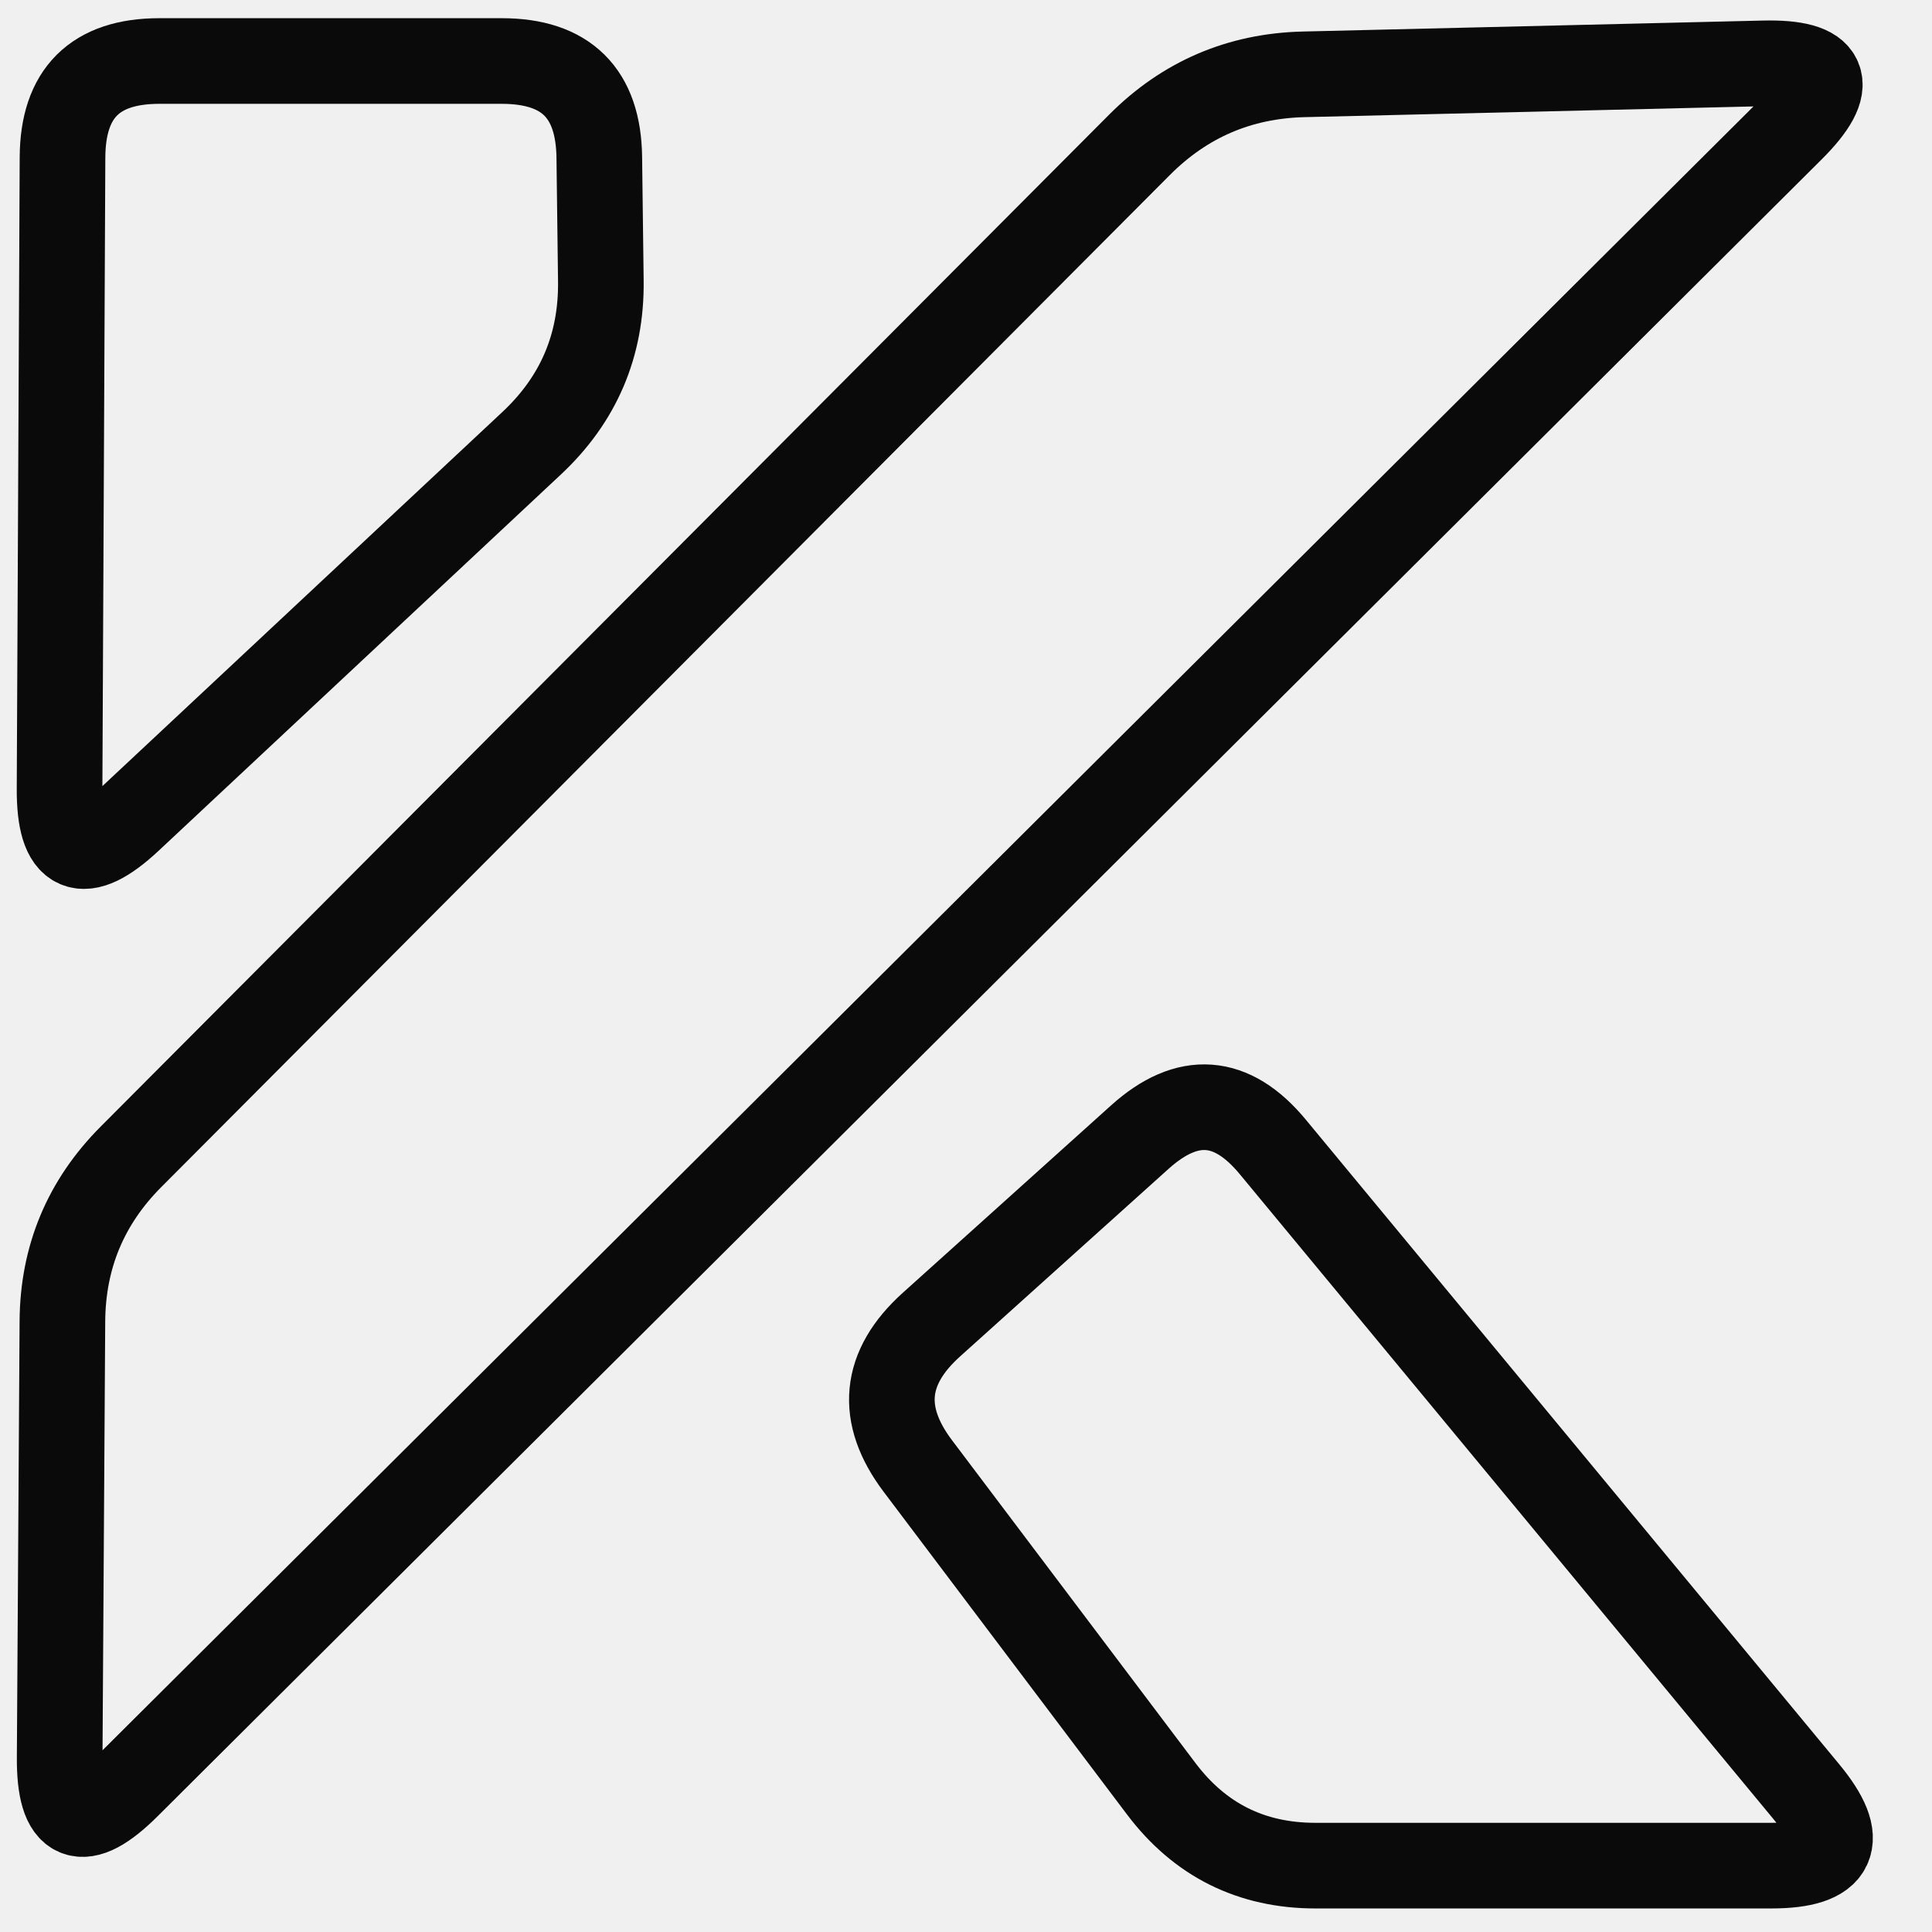
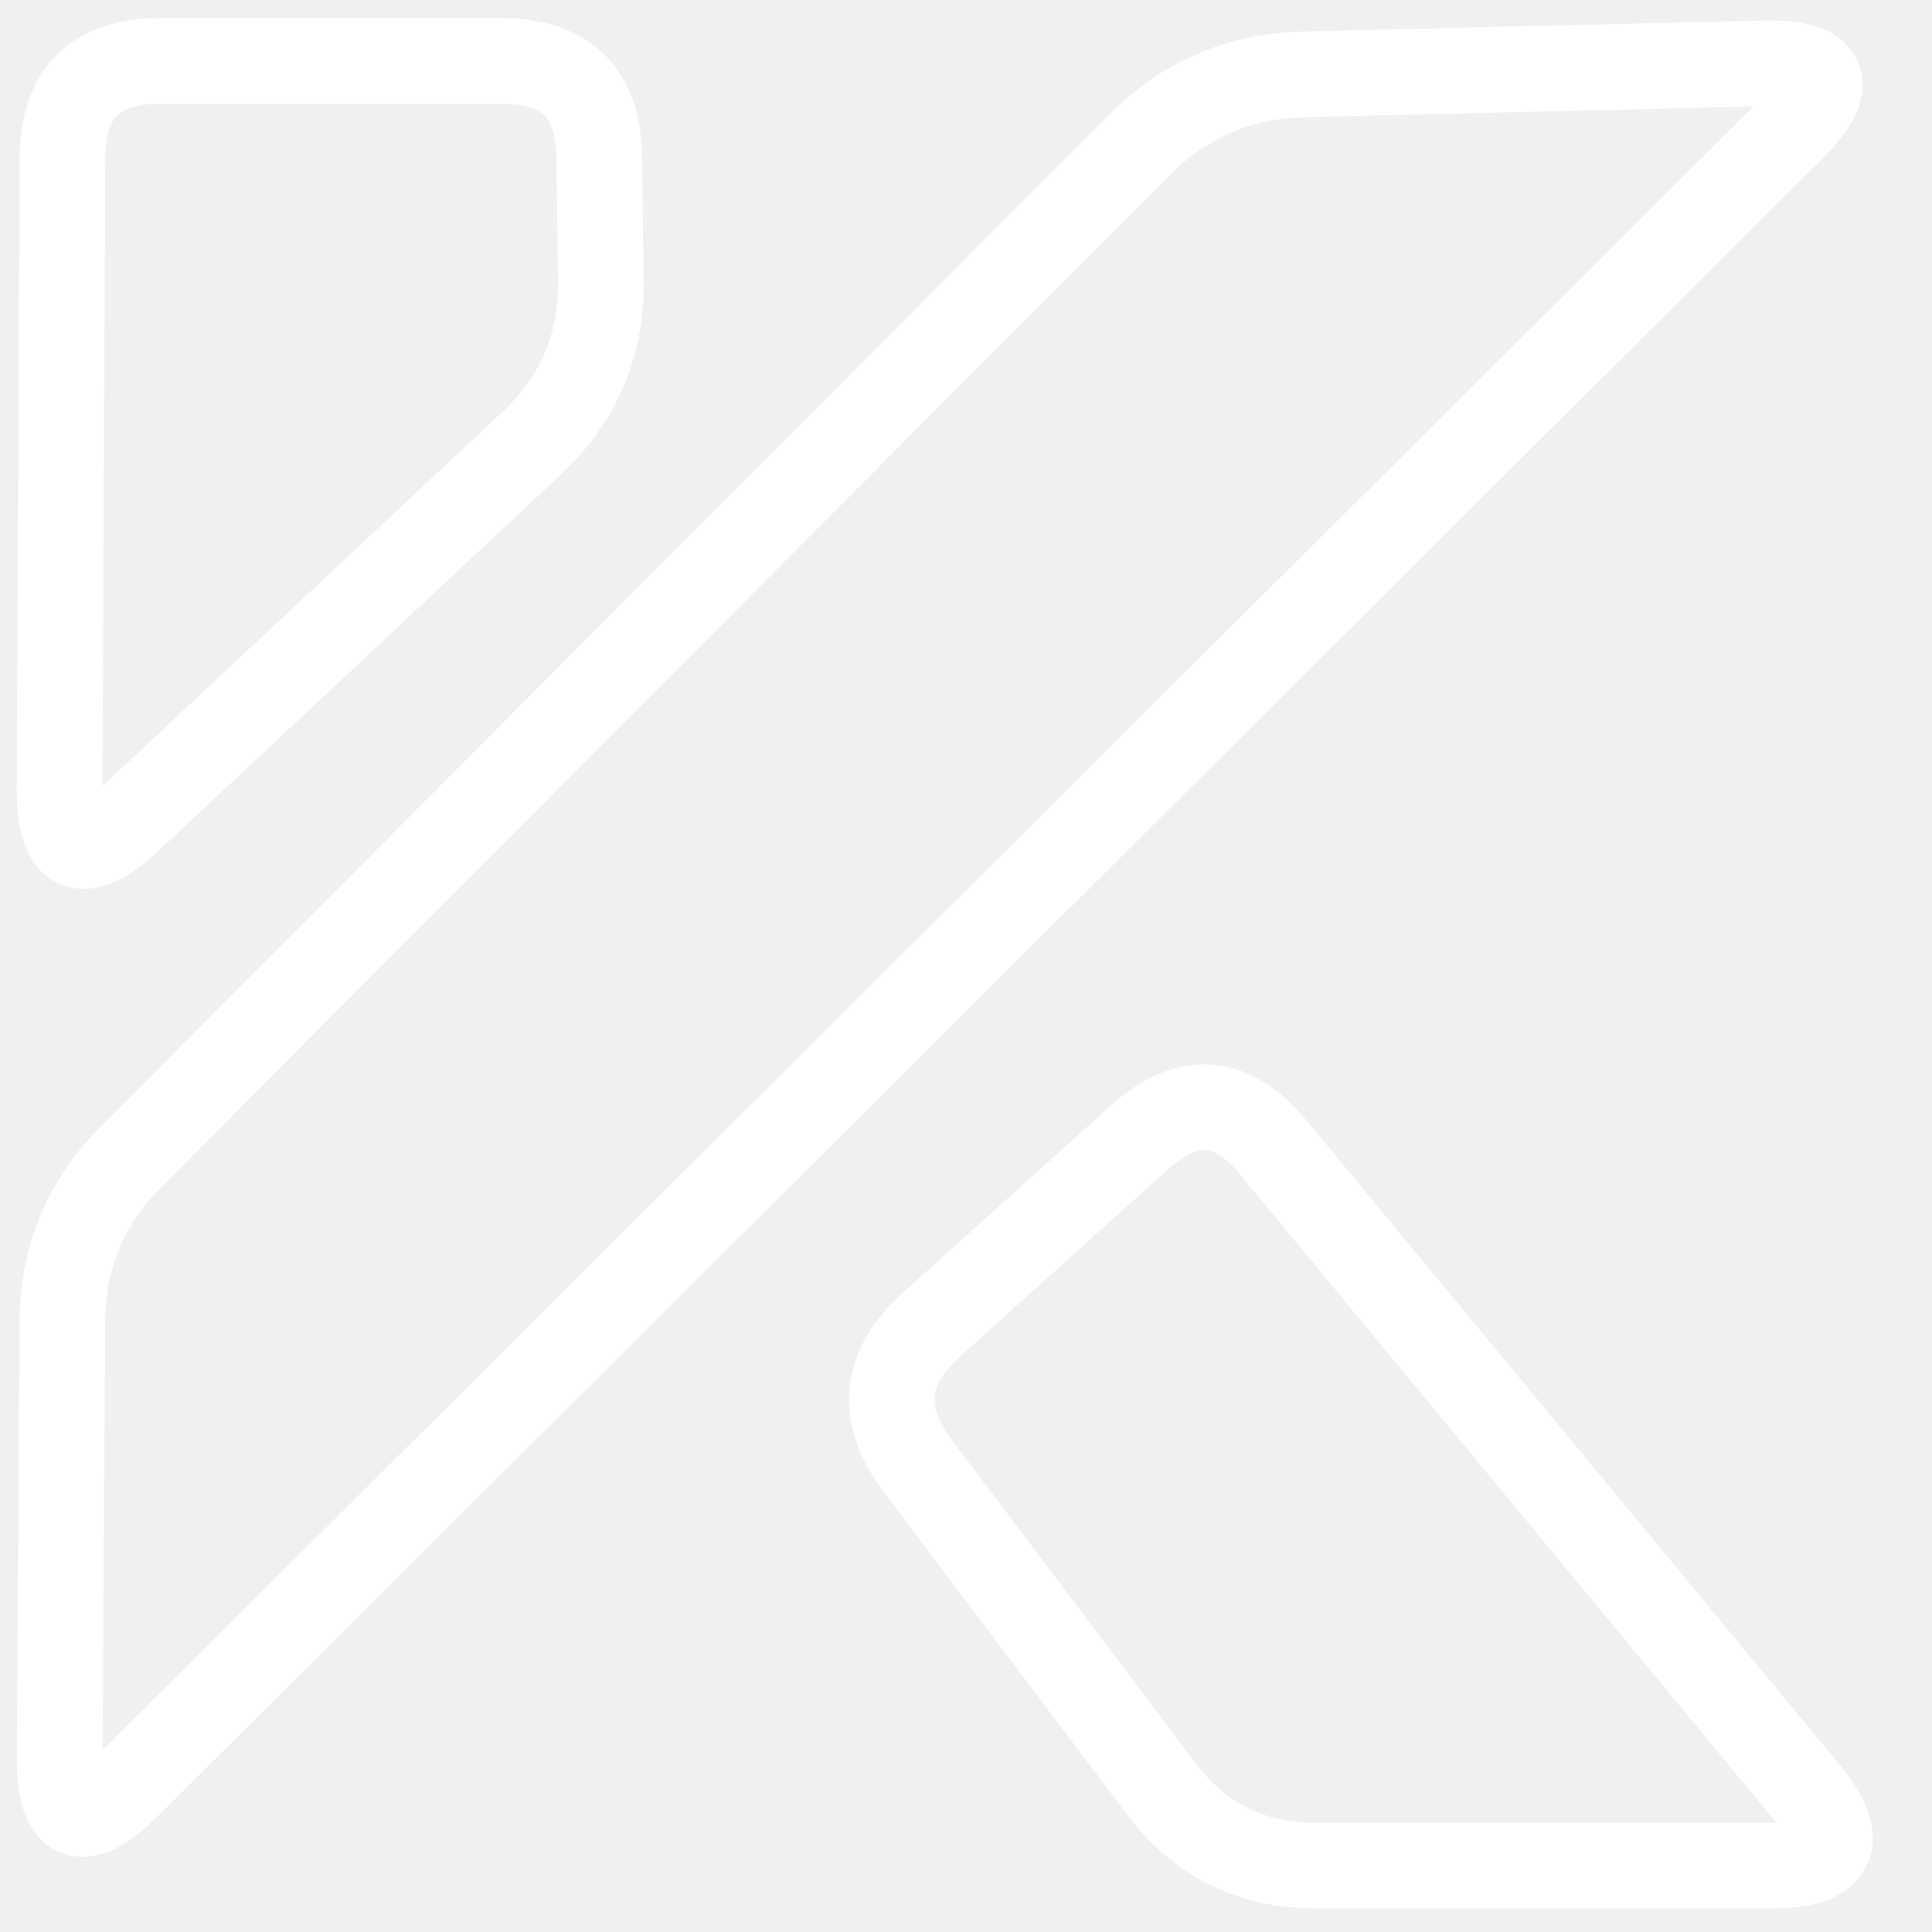
<svg xmlns="http://www.w3.org/2000/svg" viewBox="76 76 361 361">
  <style>
-     @media (prefers-color-scheme: dark) { .mark { stroke: #ffffff; } }
+     @media (prefers-color-scheme: light) { .mark { stroke: #0a0a0a; } }
  </style>
-   <g class="mark" fill="none" stroke="#0a0a0a" stroke-width="16" stroke-linejoin="round" stroke-linecap="round">
+   <g class="mark" fill="none" stroke="#ffffff" stroke-width="16" stroke-linejoin="round" stroke-linecap="round">
    <path d="M410.74 100.11 Q423.50 87.40 405.51 87.84 L319.61 89.89 Q301.62 90.32 288.91 103.07 L100.48 292.15 Q87.77 304.90 87.66 322.90 L87.15 404.41 Q87.04 422.41 99.80 409.71 Z" />
    <path d="M250.04 323.51 Q236.66 335.55 247.50 349.93 L292.97 410.22 Q303.81 424.60 321.81 424.60 L406.96 424.60 Q424.96 424.60 413.48 410.73 L313.82 290.30 Q302.35 276.44 288.97 288.48 Z" />
    <path d="M187.98 105.40 Q187.76 87.40 169.76 87.40 L105.77 87.40 Q87.77 87.40 87.68 105.40 L87.13 223.40 Q87.04 241.40 100.19 229.11 L175.34 158.82 Q188.49 146.52 188.27 128.52 Z" />
  </g>
</svg>
